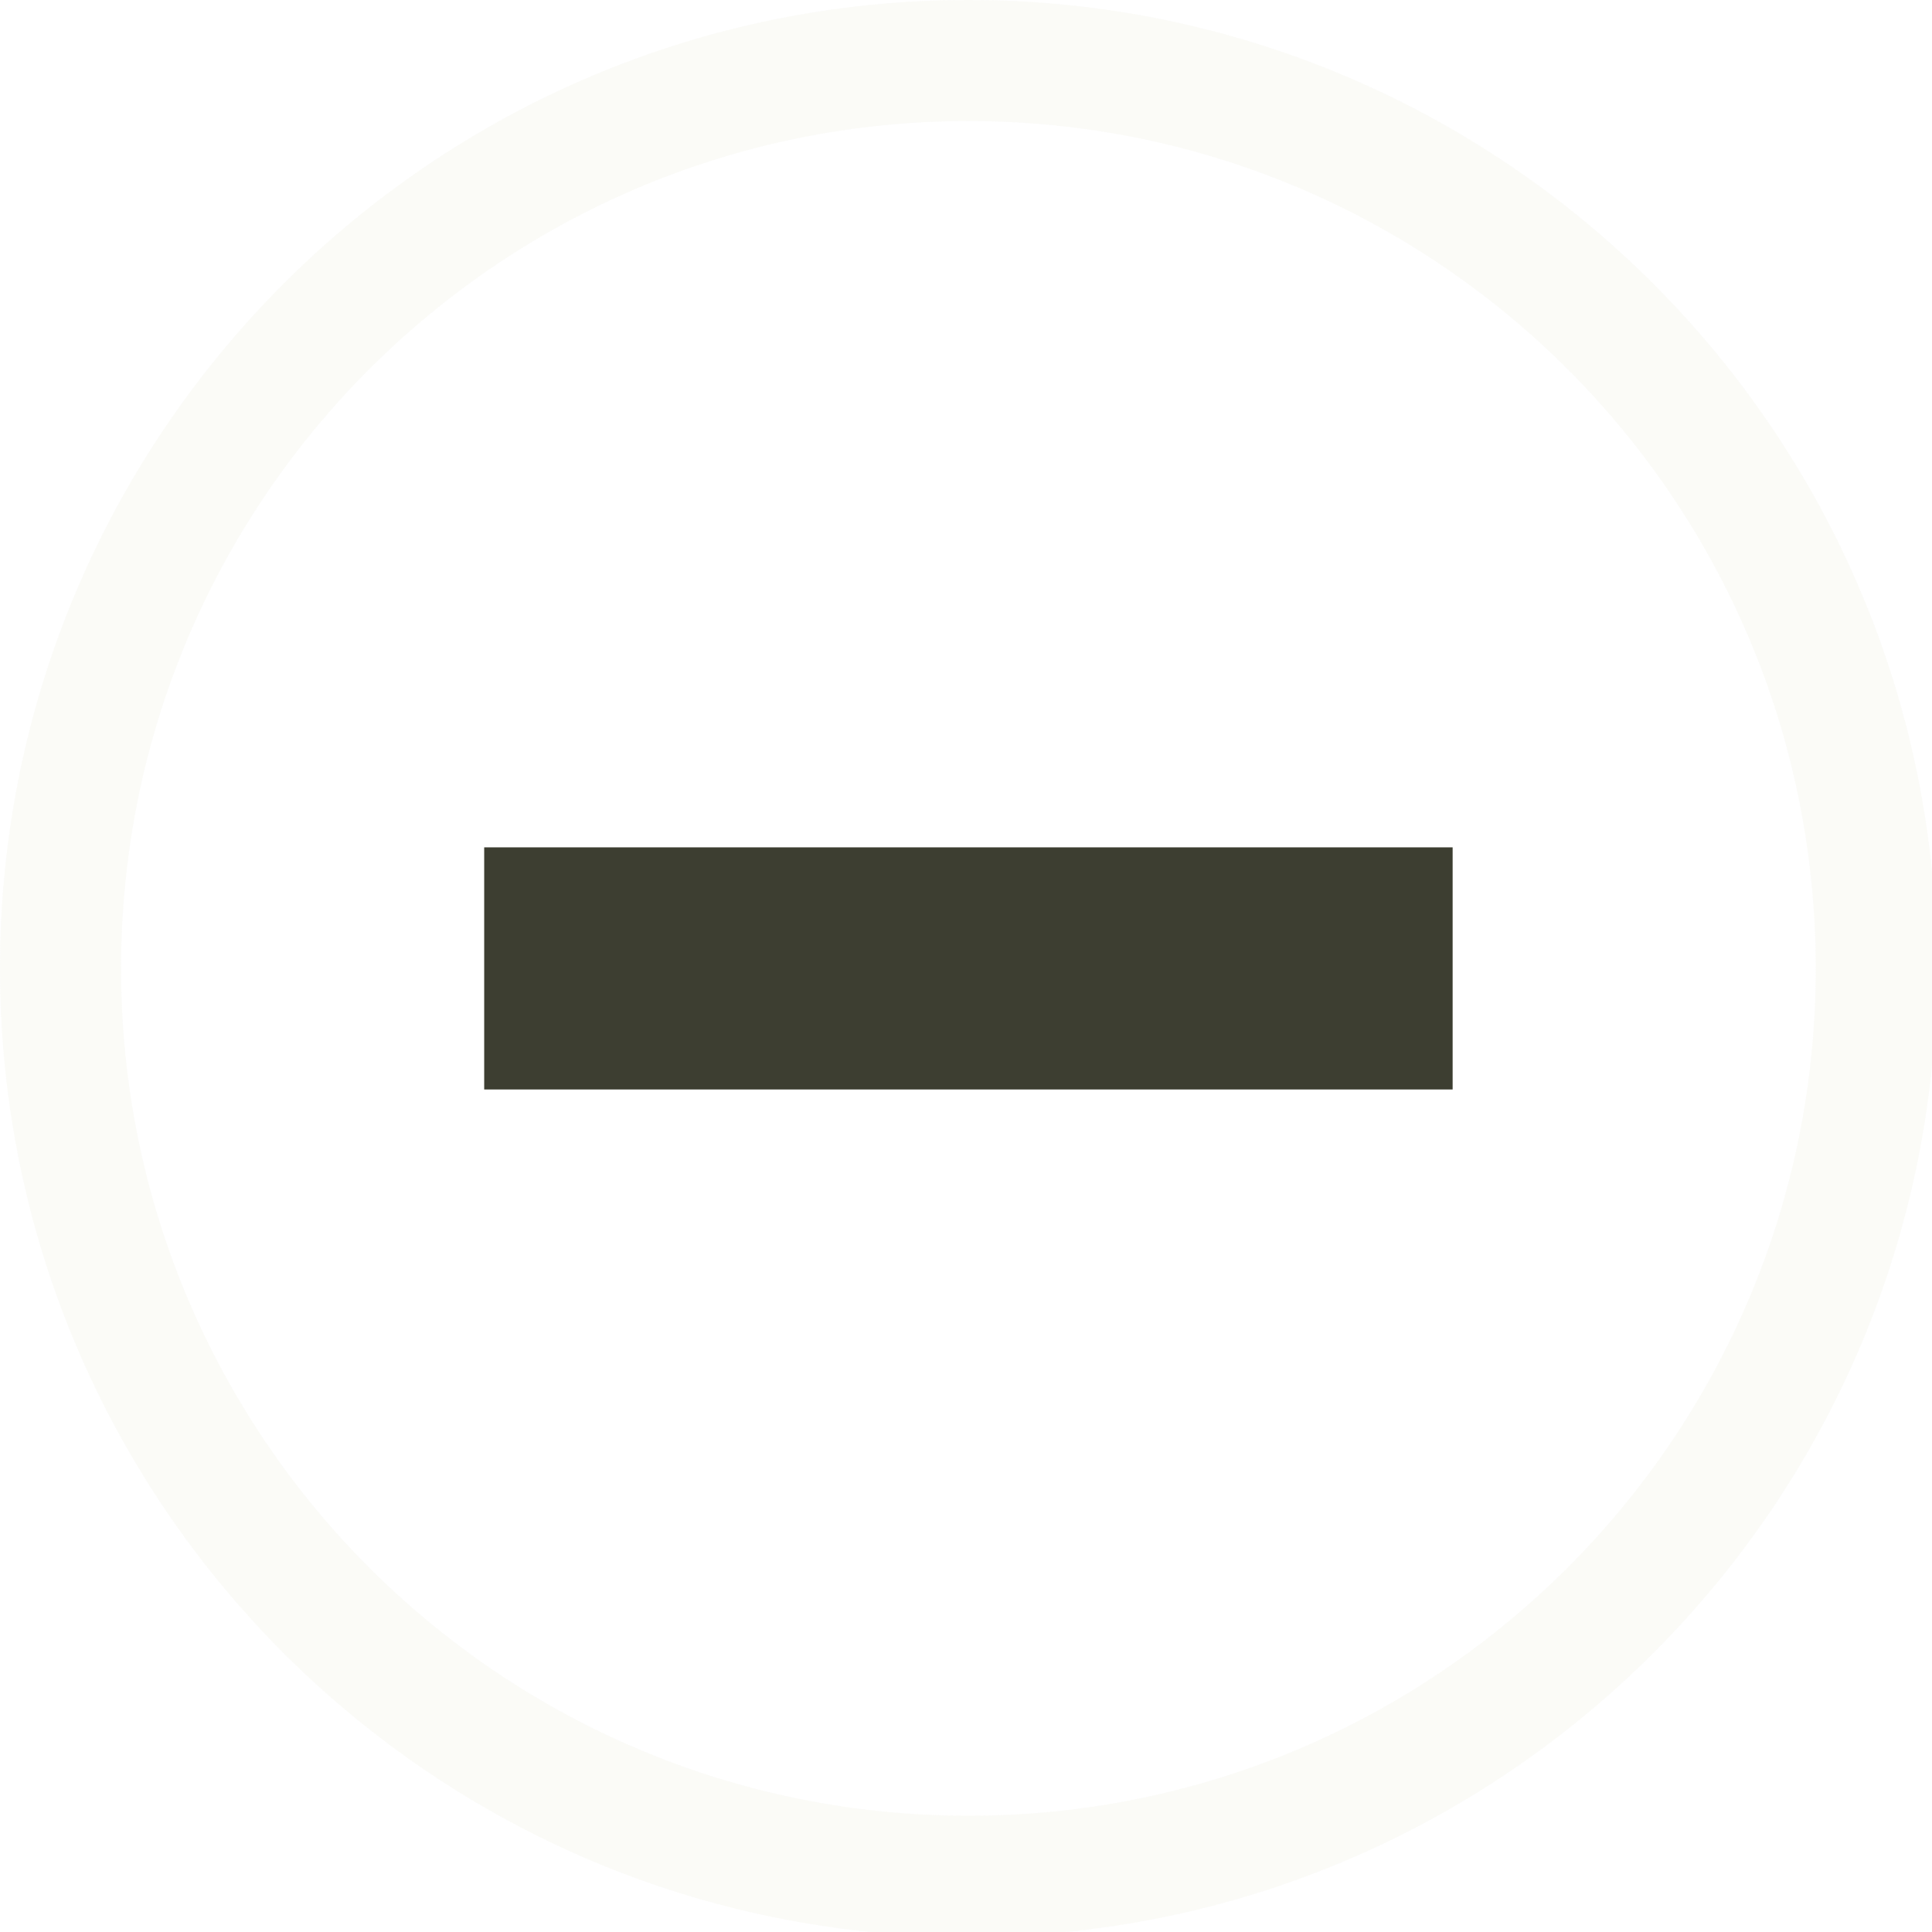
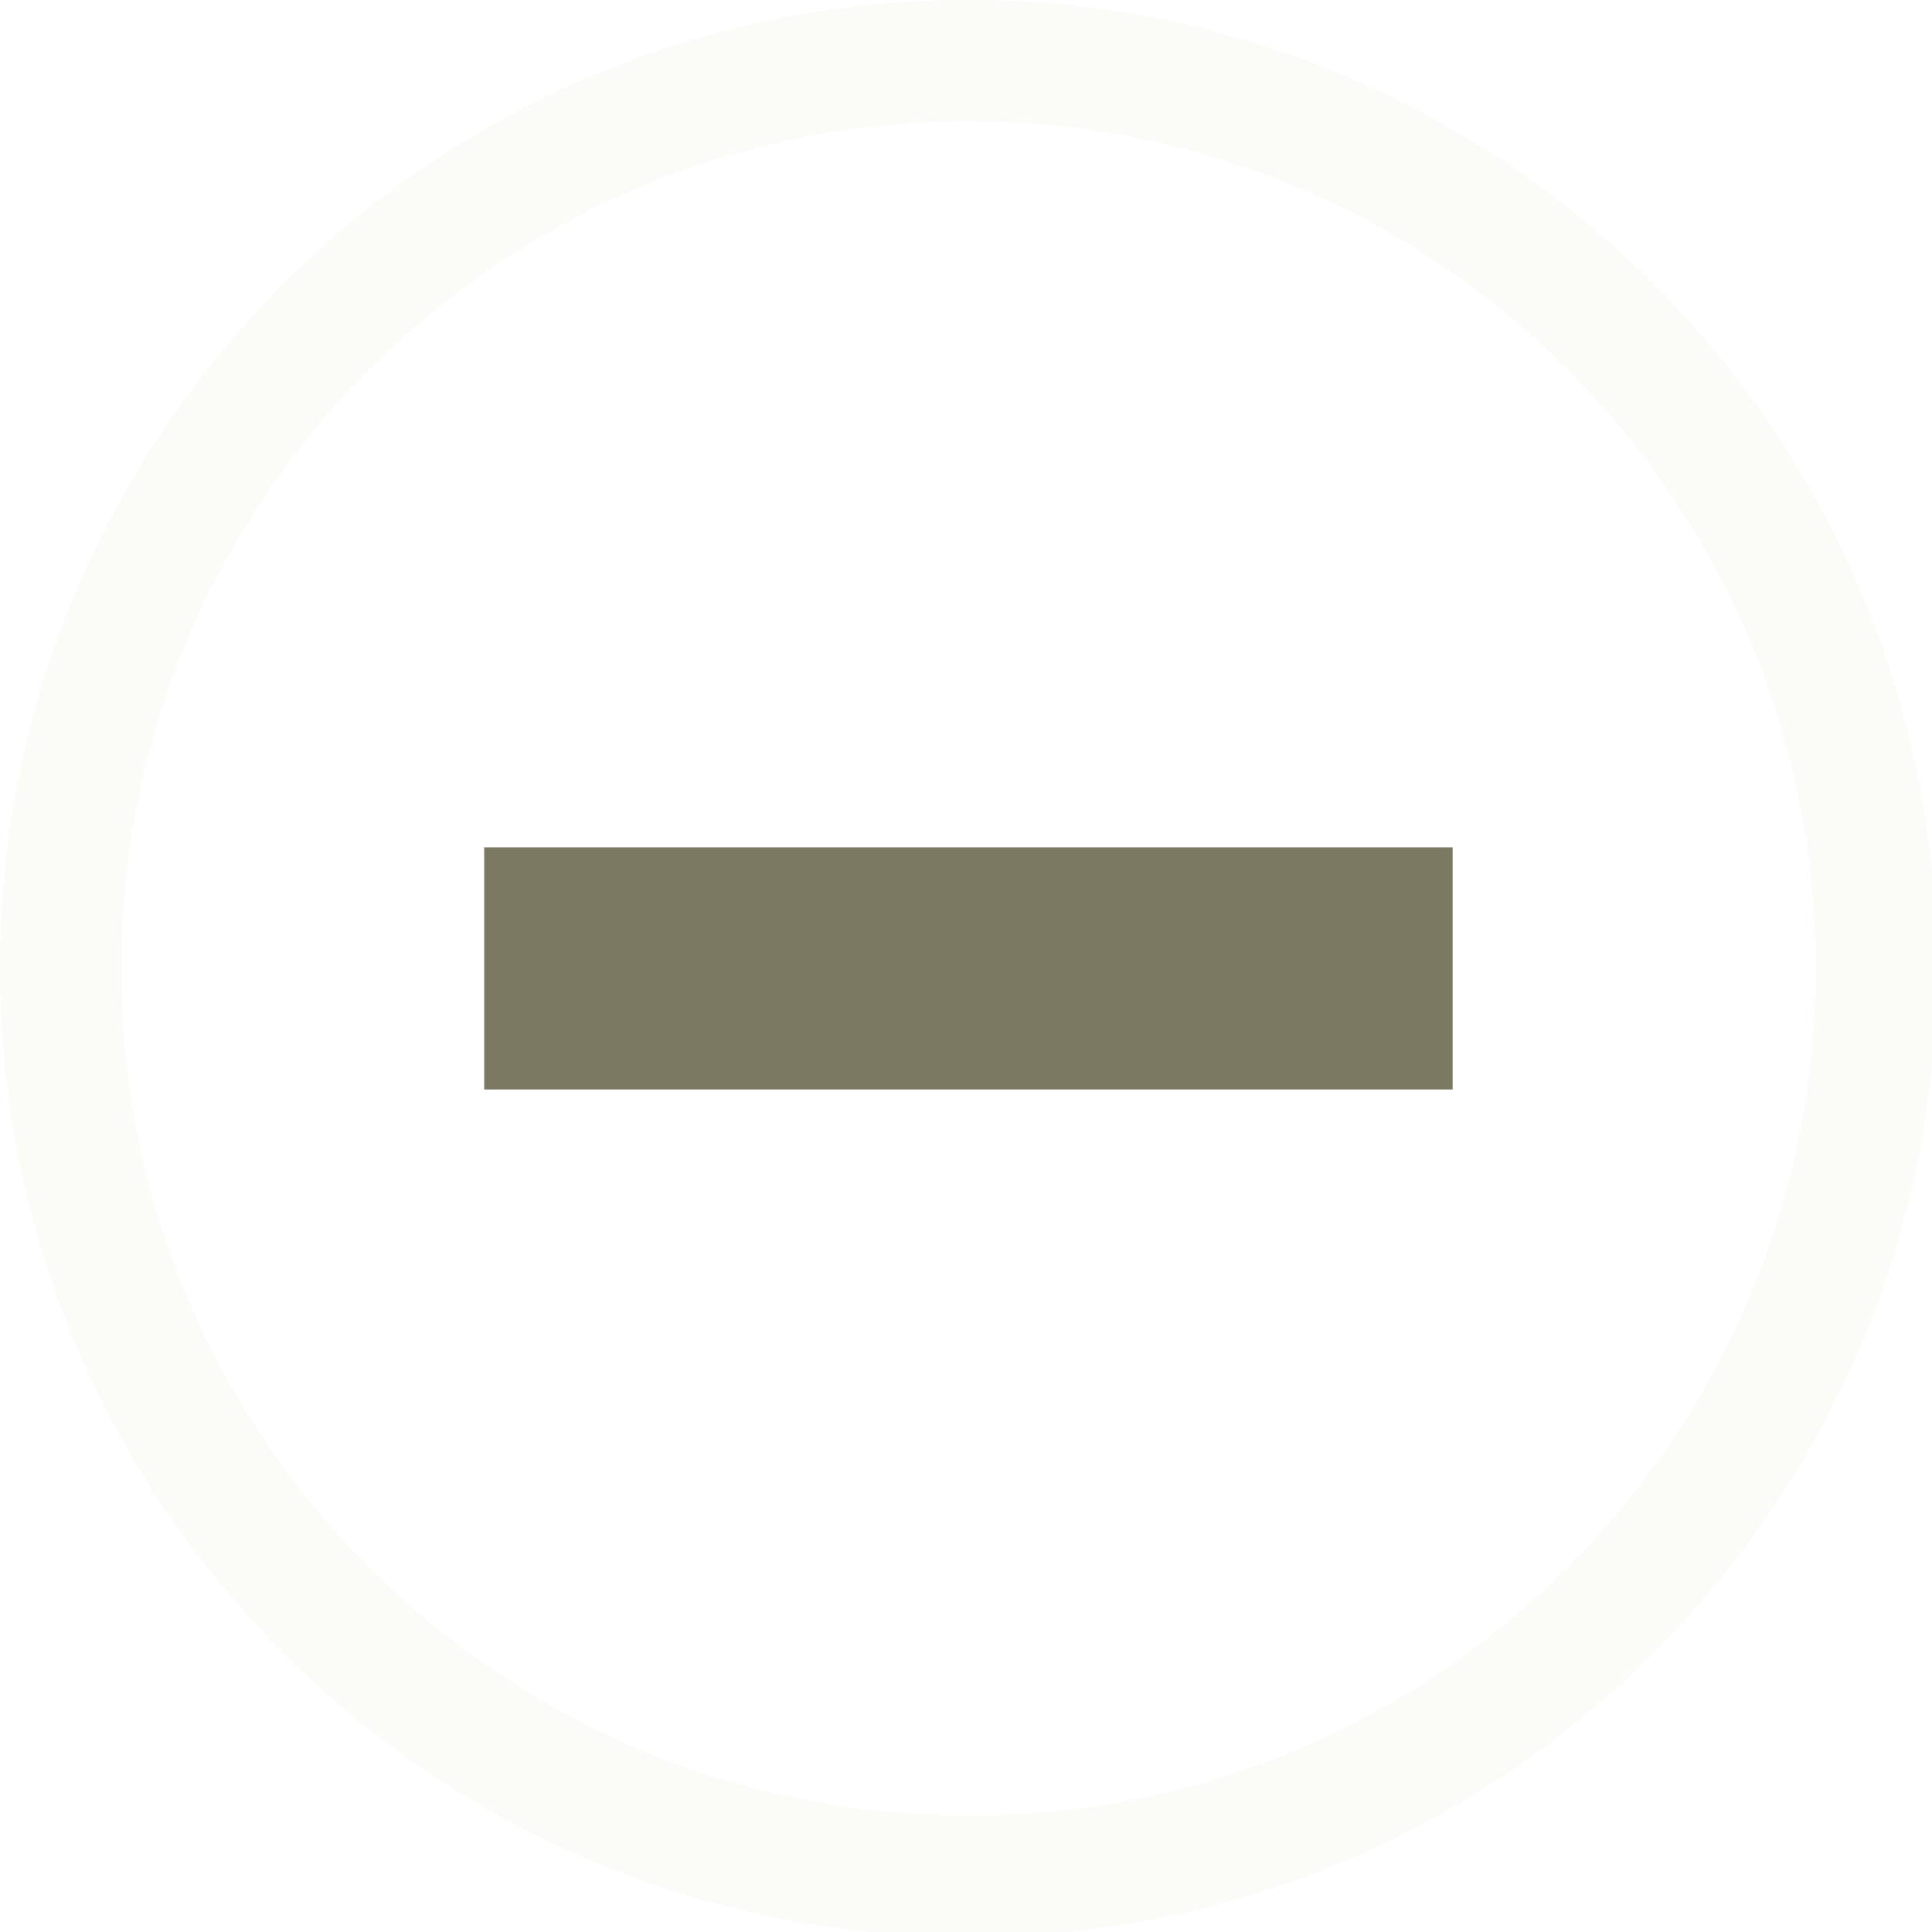
<svg xmlns="http://www.w3.org/2000/svg" width="133pt" height="133pt" viewBox="0 0 133 133" version="1.1">
  <g id="surface1">
    <path style=" stroke:none;fill-rule:nonzero;fill:#f8f8f2;fill-opacity:0.5;" d="M 66.668 0 C 29.852 0 0 29.852 0 66.668 C 0 103.484 29.852 133.332 66.668 133.332 C 103.484 133.332 133.332 103.484 133.332 66.668 C 133.332 29.852 103.484 0 66.668 0 Z M 66.668 8.332 C 98.895 8.332 125 34.441 125 66.668 C 125 98.895 98.895 125 66.668 125 C 34.441 125 8.332 98.895 8.332 66.668 C 8.332 34.441 34.441 8.332 66.668 8.332 Z M 66.668 8.332 " />
    <path style=" stroke:none;fill-rule:nonzero;fill:#f8f8f2;fill-opacity:0.15;" d="M 66.668 0 C 29.852 0 0 29.852 0 66.668 C 0 103.484 29.852 133.332 66.668 133.332 C 103.484 133.332 133.332 103.484 133.332 66.668 C 133.332 29.852 103.484 0 66.668 0 Z M 66.668 8.332 C 98.895 8.332 125 34.441 125 66.668 C 125 98.895 98.895 125 66.668 125 C 34.441 125 8.332 98.895 8.332 66.668 C 8.332 34.441 34.441 8.332 66.668 8.332 Z M 66.668 8.332 " />
-     <path style=" stroke:none;fill-rule:nonzero;fill:#3d3e31;fill-opacity:1;" d="M 33.332 58.332 L 100 58.332 L 100 75 L 33.332 75 Z M 33.332 58.332 " />
+     <path style=" stroke:none;fill-rule:nonzero;fill:#7b7962;fill-opacity:1;" d="M 33.332 58.332 L 100 58.332 L 100 75 L 33.332 75 Z M 33.332 58.332 " />
  </g>
</svg>
